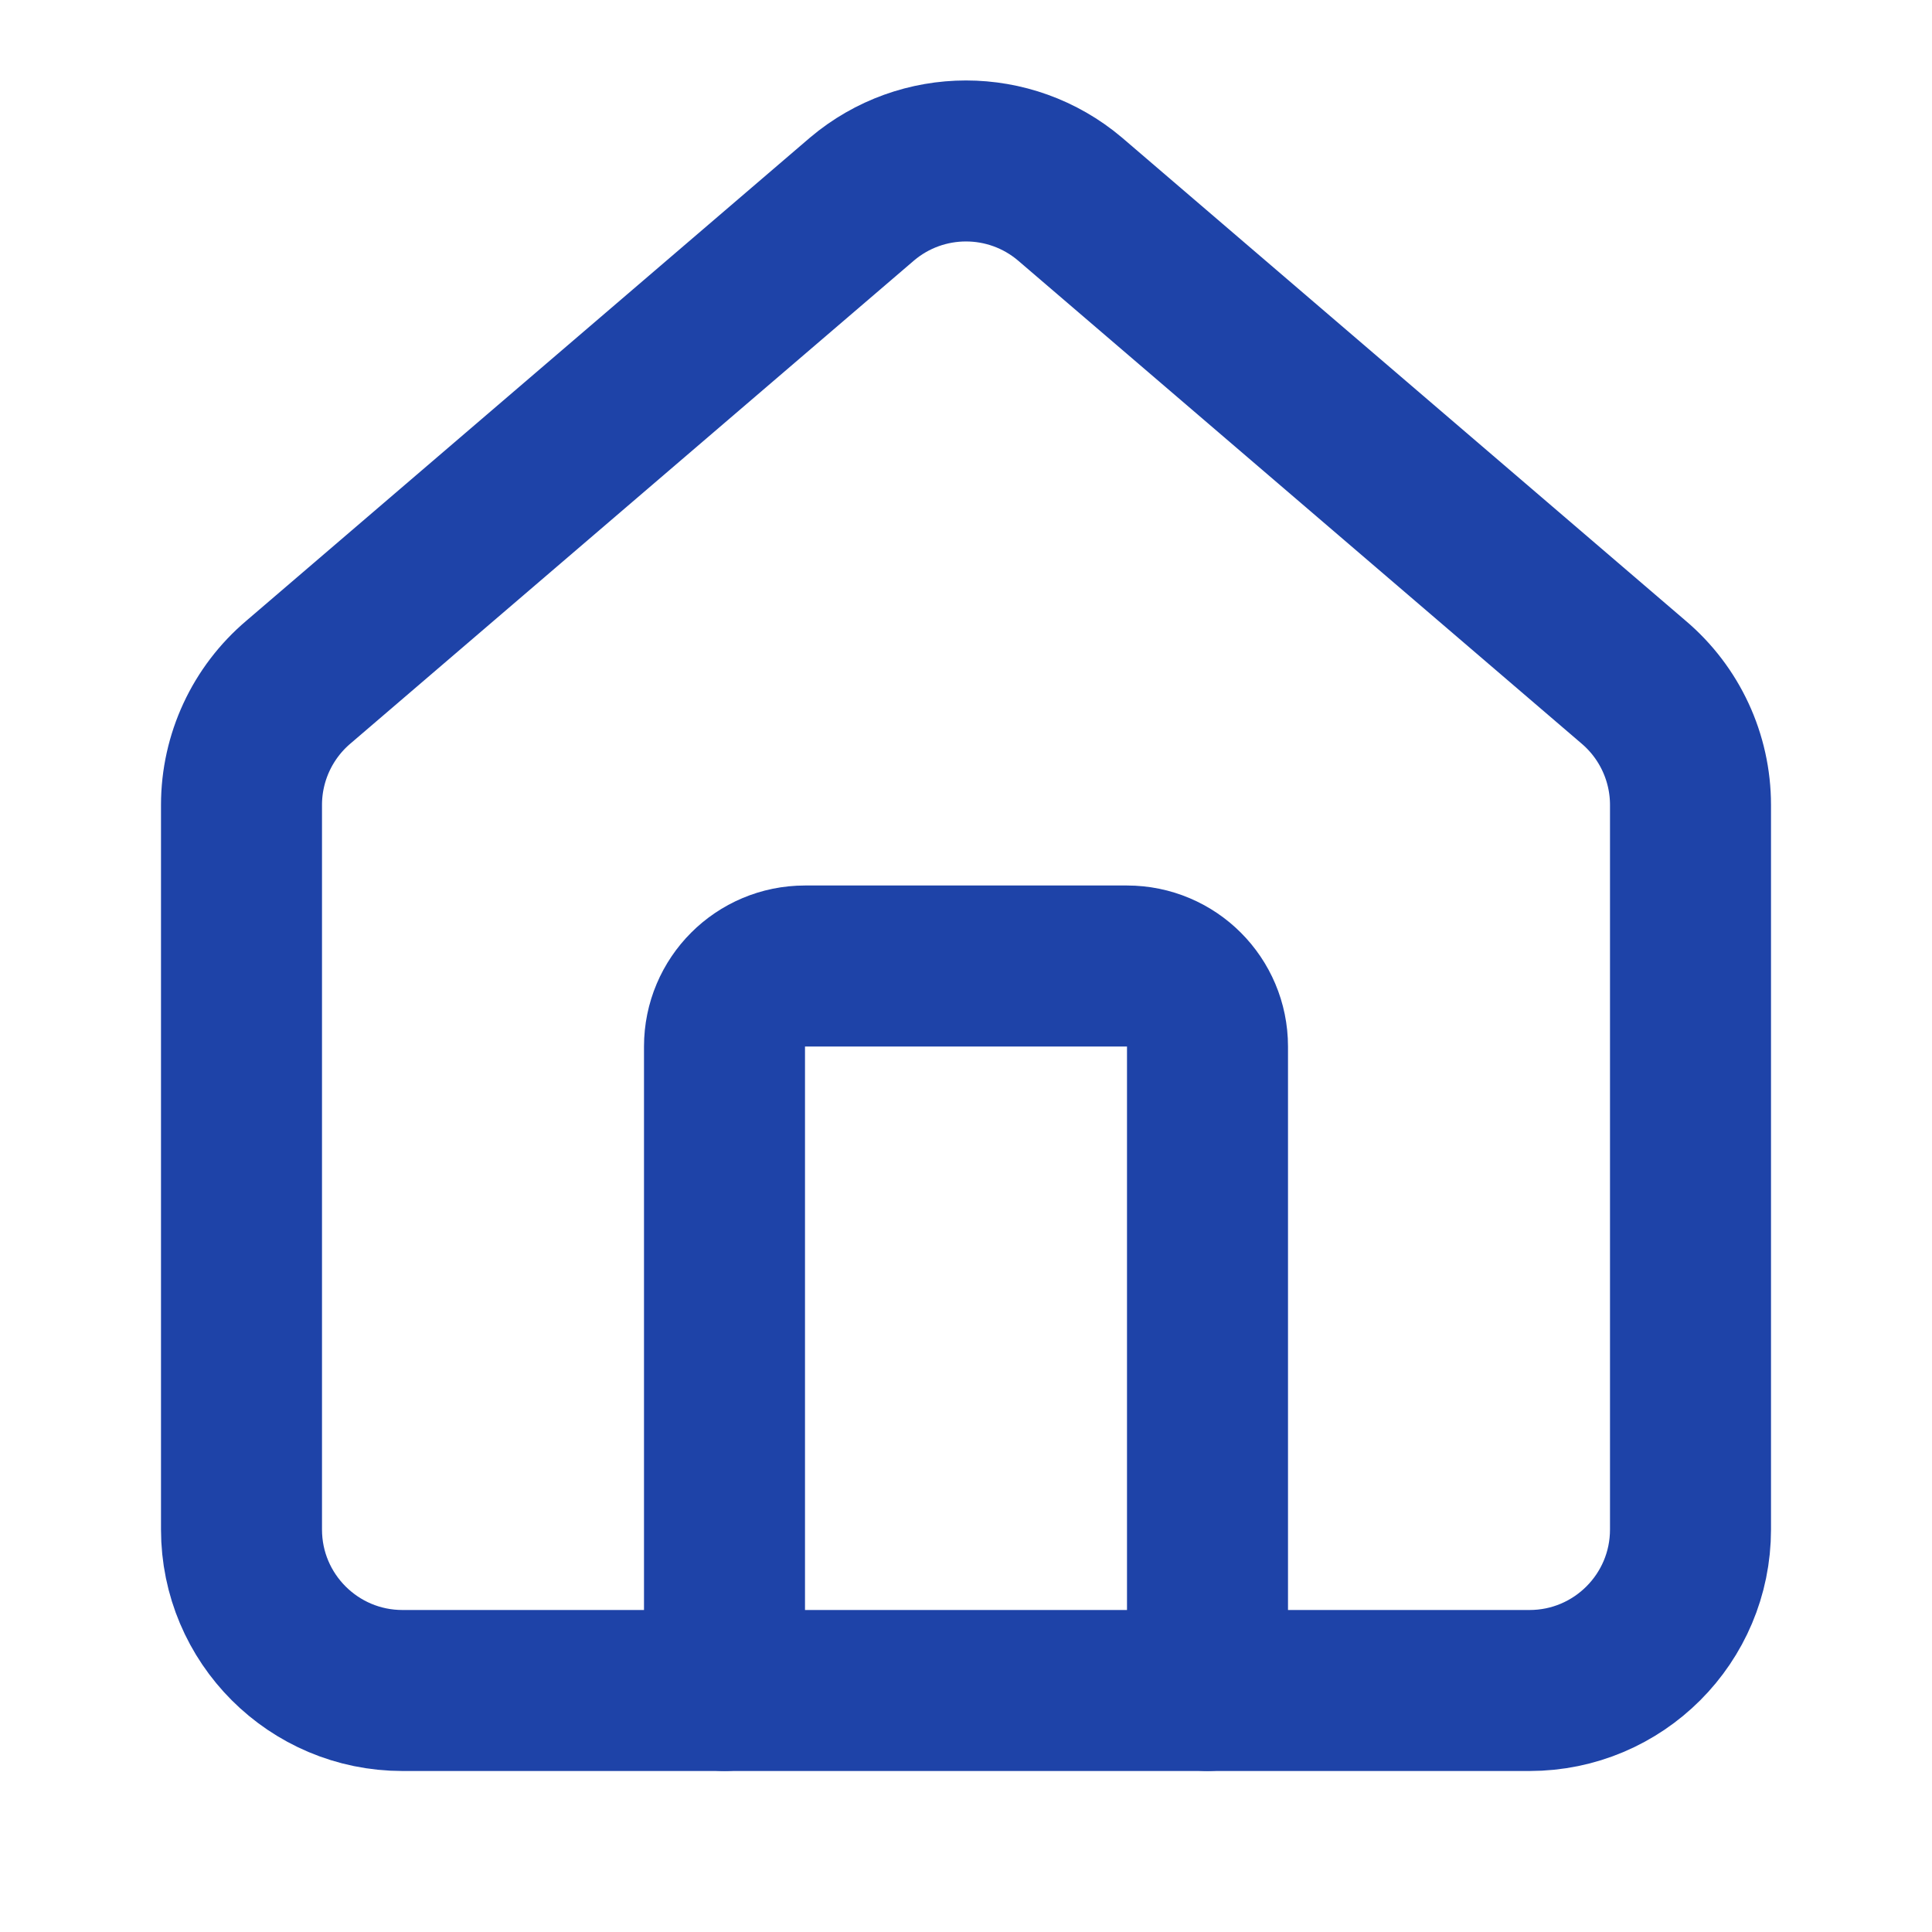
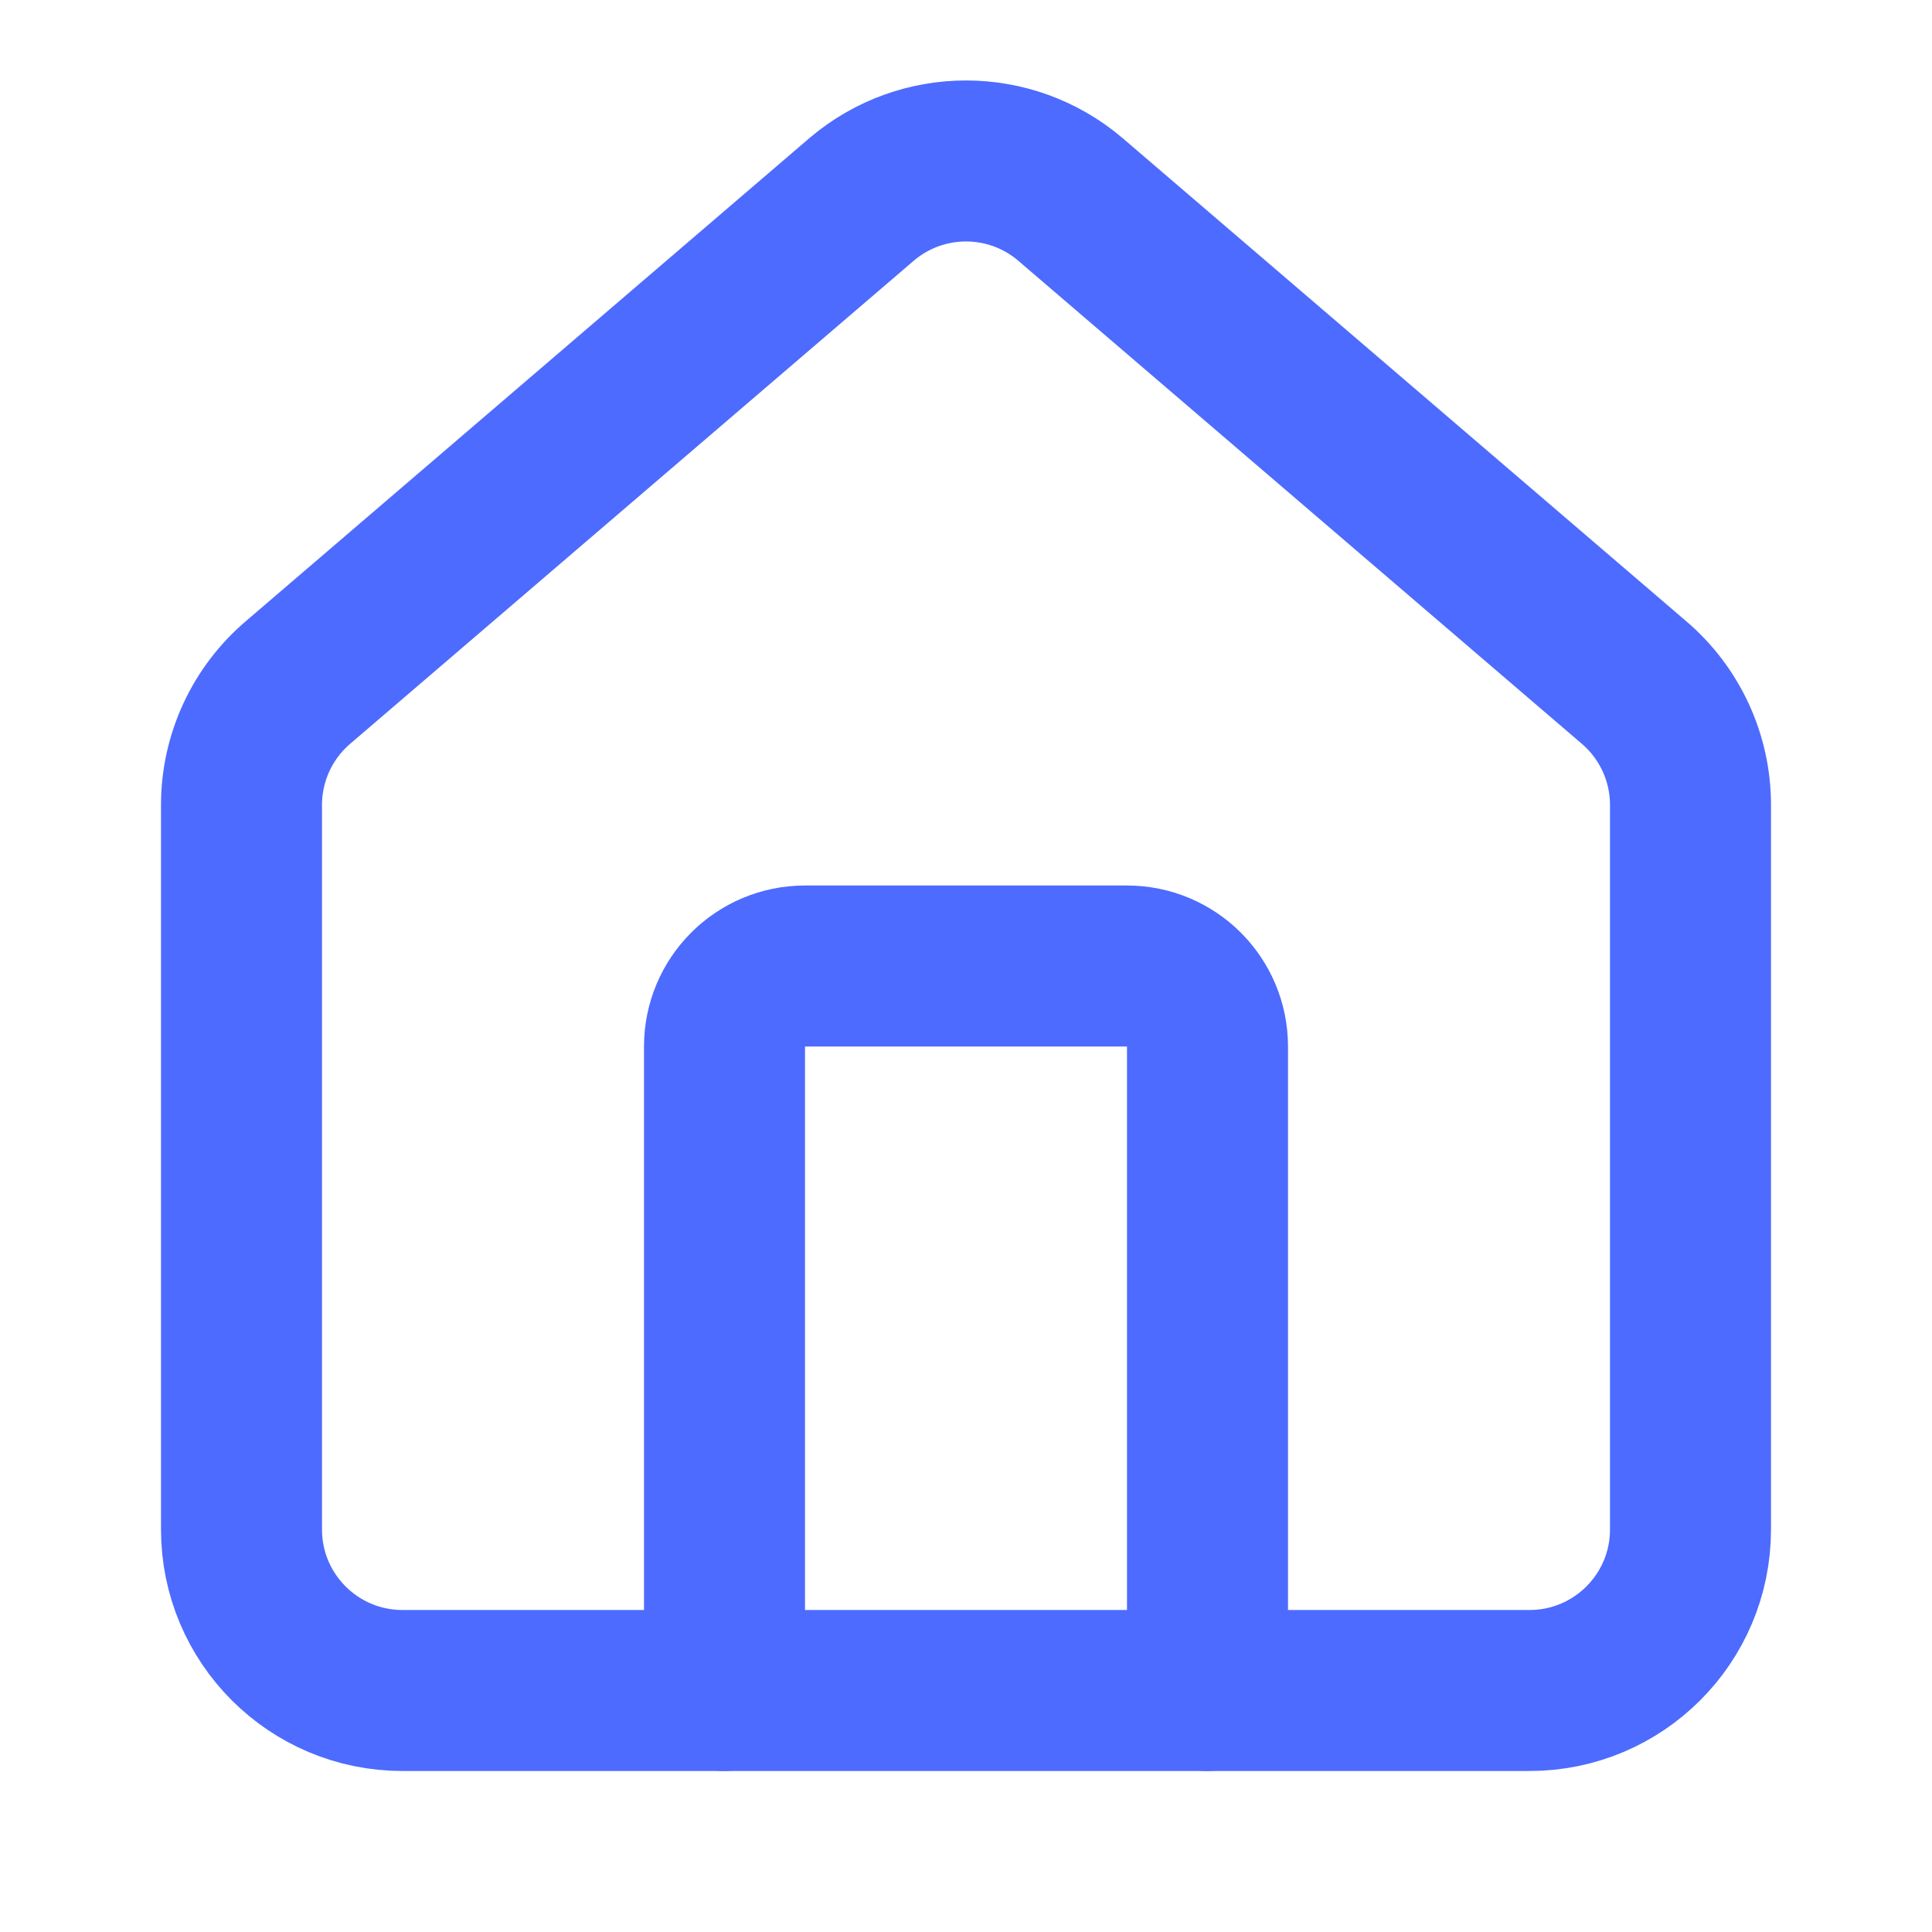
- <svg xmlns="http://www.w3.org/2000/svg" class="lucide lucide-house" width="24" height="24" viewBox="0 0 24 24" fill="none" stroke="#1E43A8" stroke-width="2" stroke-linecap="round" stroke-linejoin="round">
+ <svg xmlns="http://www.w3.org/2000/svg" class="lucide lucide-house" width="24" height="24" viewBox="0 0 24 24" fill="none" stroke="#4D6BFE" stroke-width="2" stroke-linecap="round" stroke-linejoin="round">
  <path d="M15 21v-8a1 1 0 0 0-1-1h-4a1 1 0 0 0-1 1v8" />
  <path d="M3 10a2 2 0 0 1 .709-1.528l7-6a2 2 0 0 1 2.582 0l7 6A2 2 0 0 1 21 10v9a2 2 0 0 1-2 2H5a2 2 0 0 1-2-2z" />
</svg>
